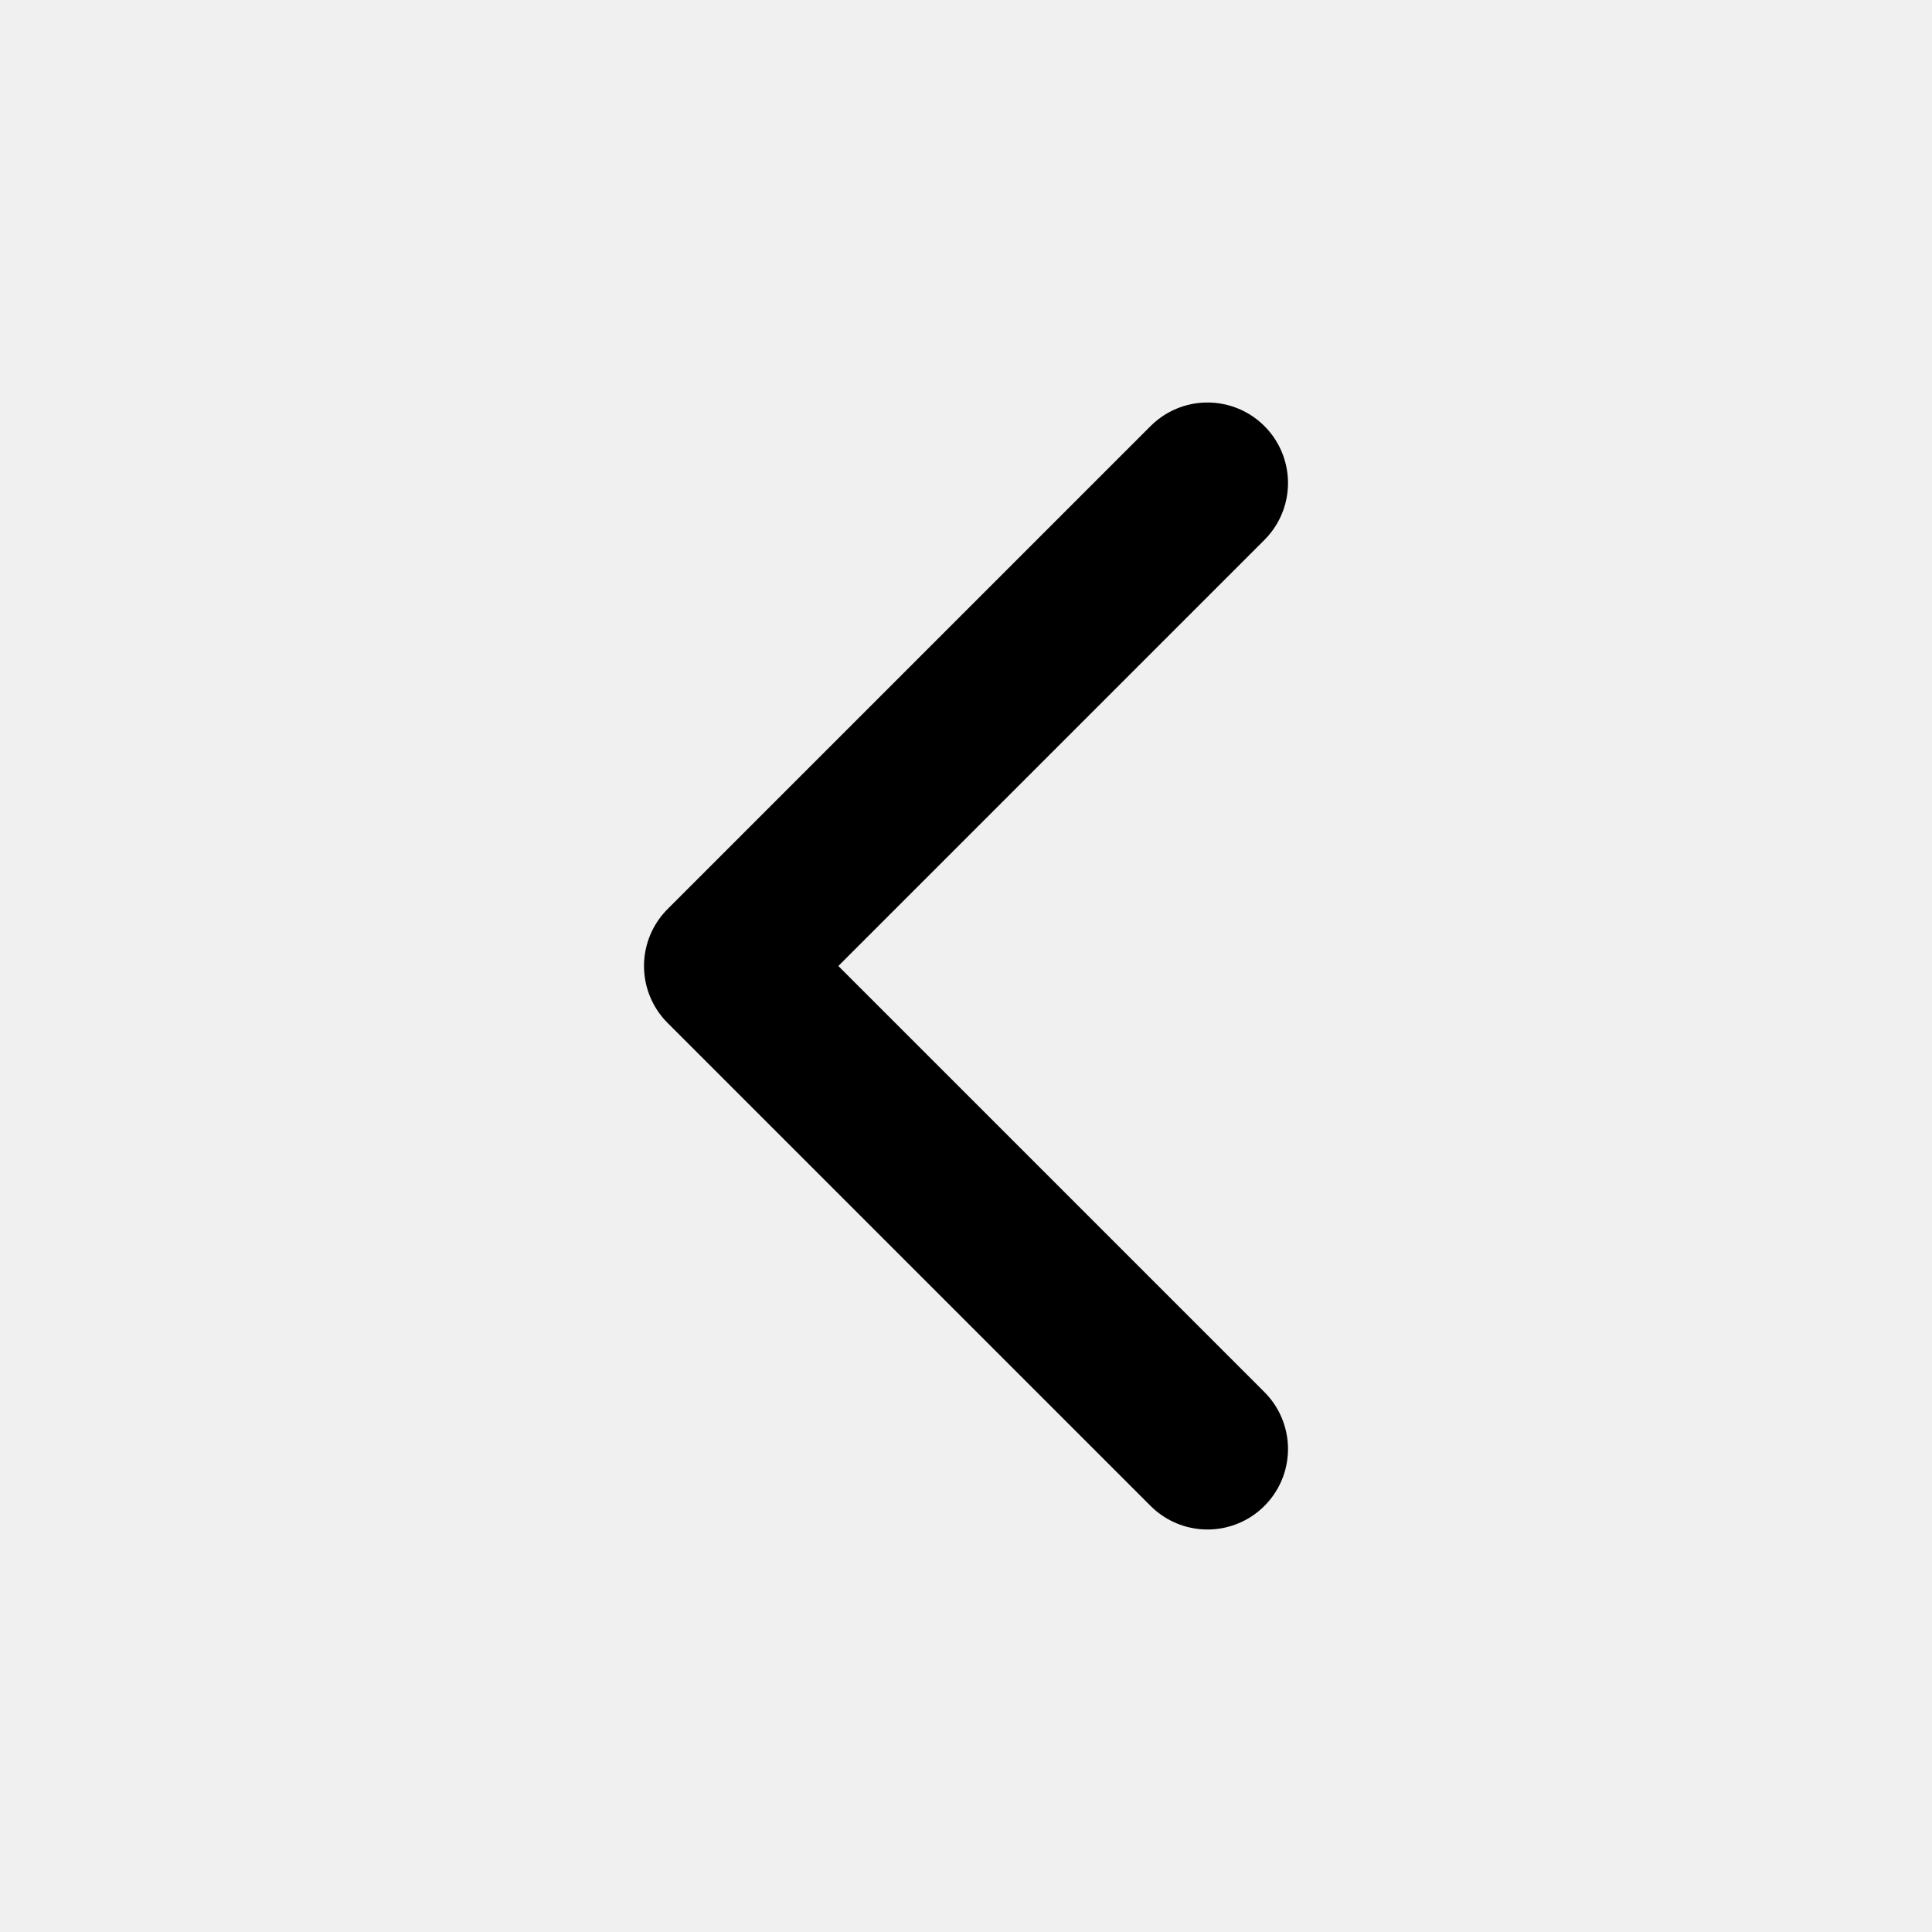
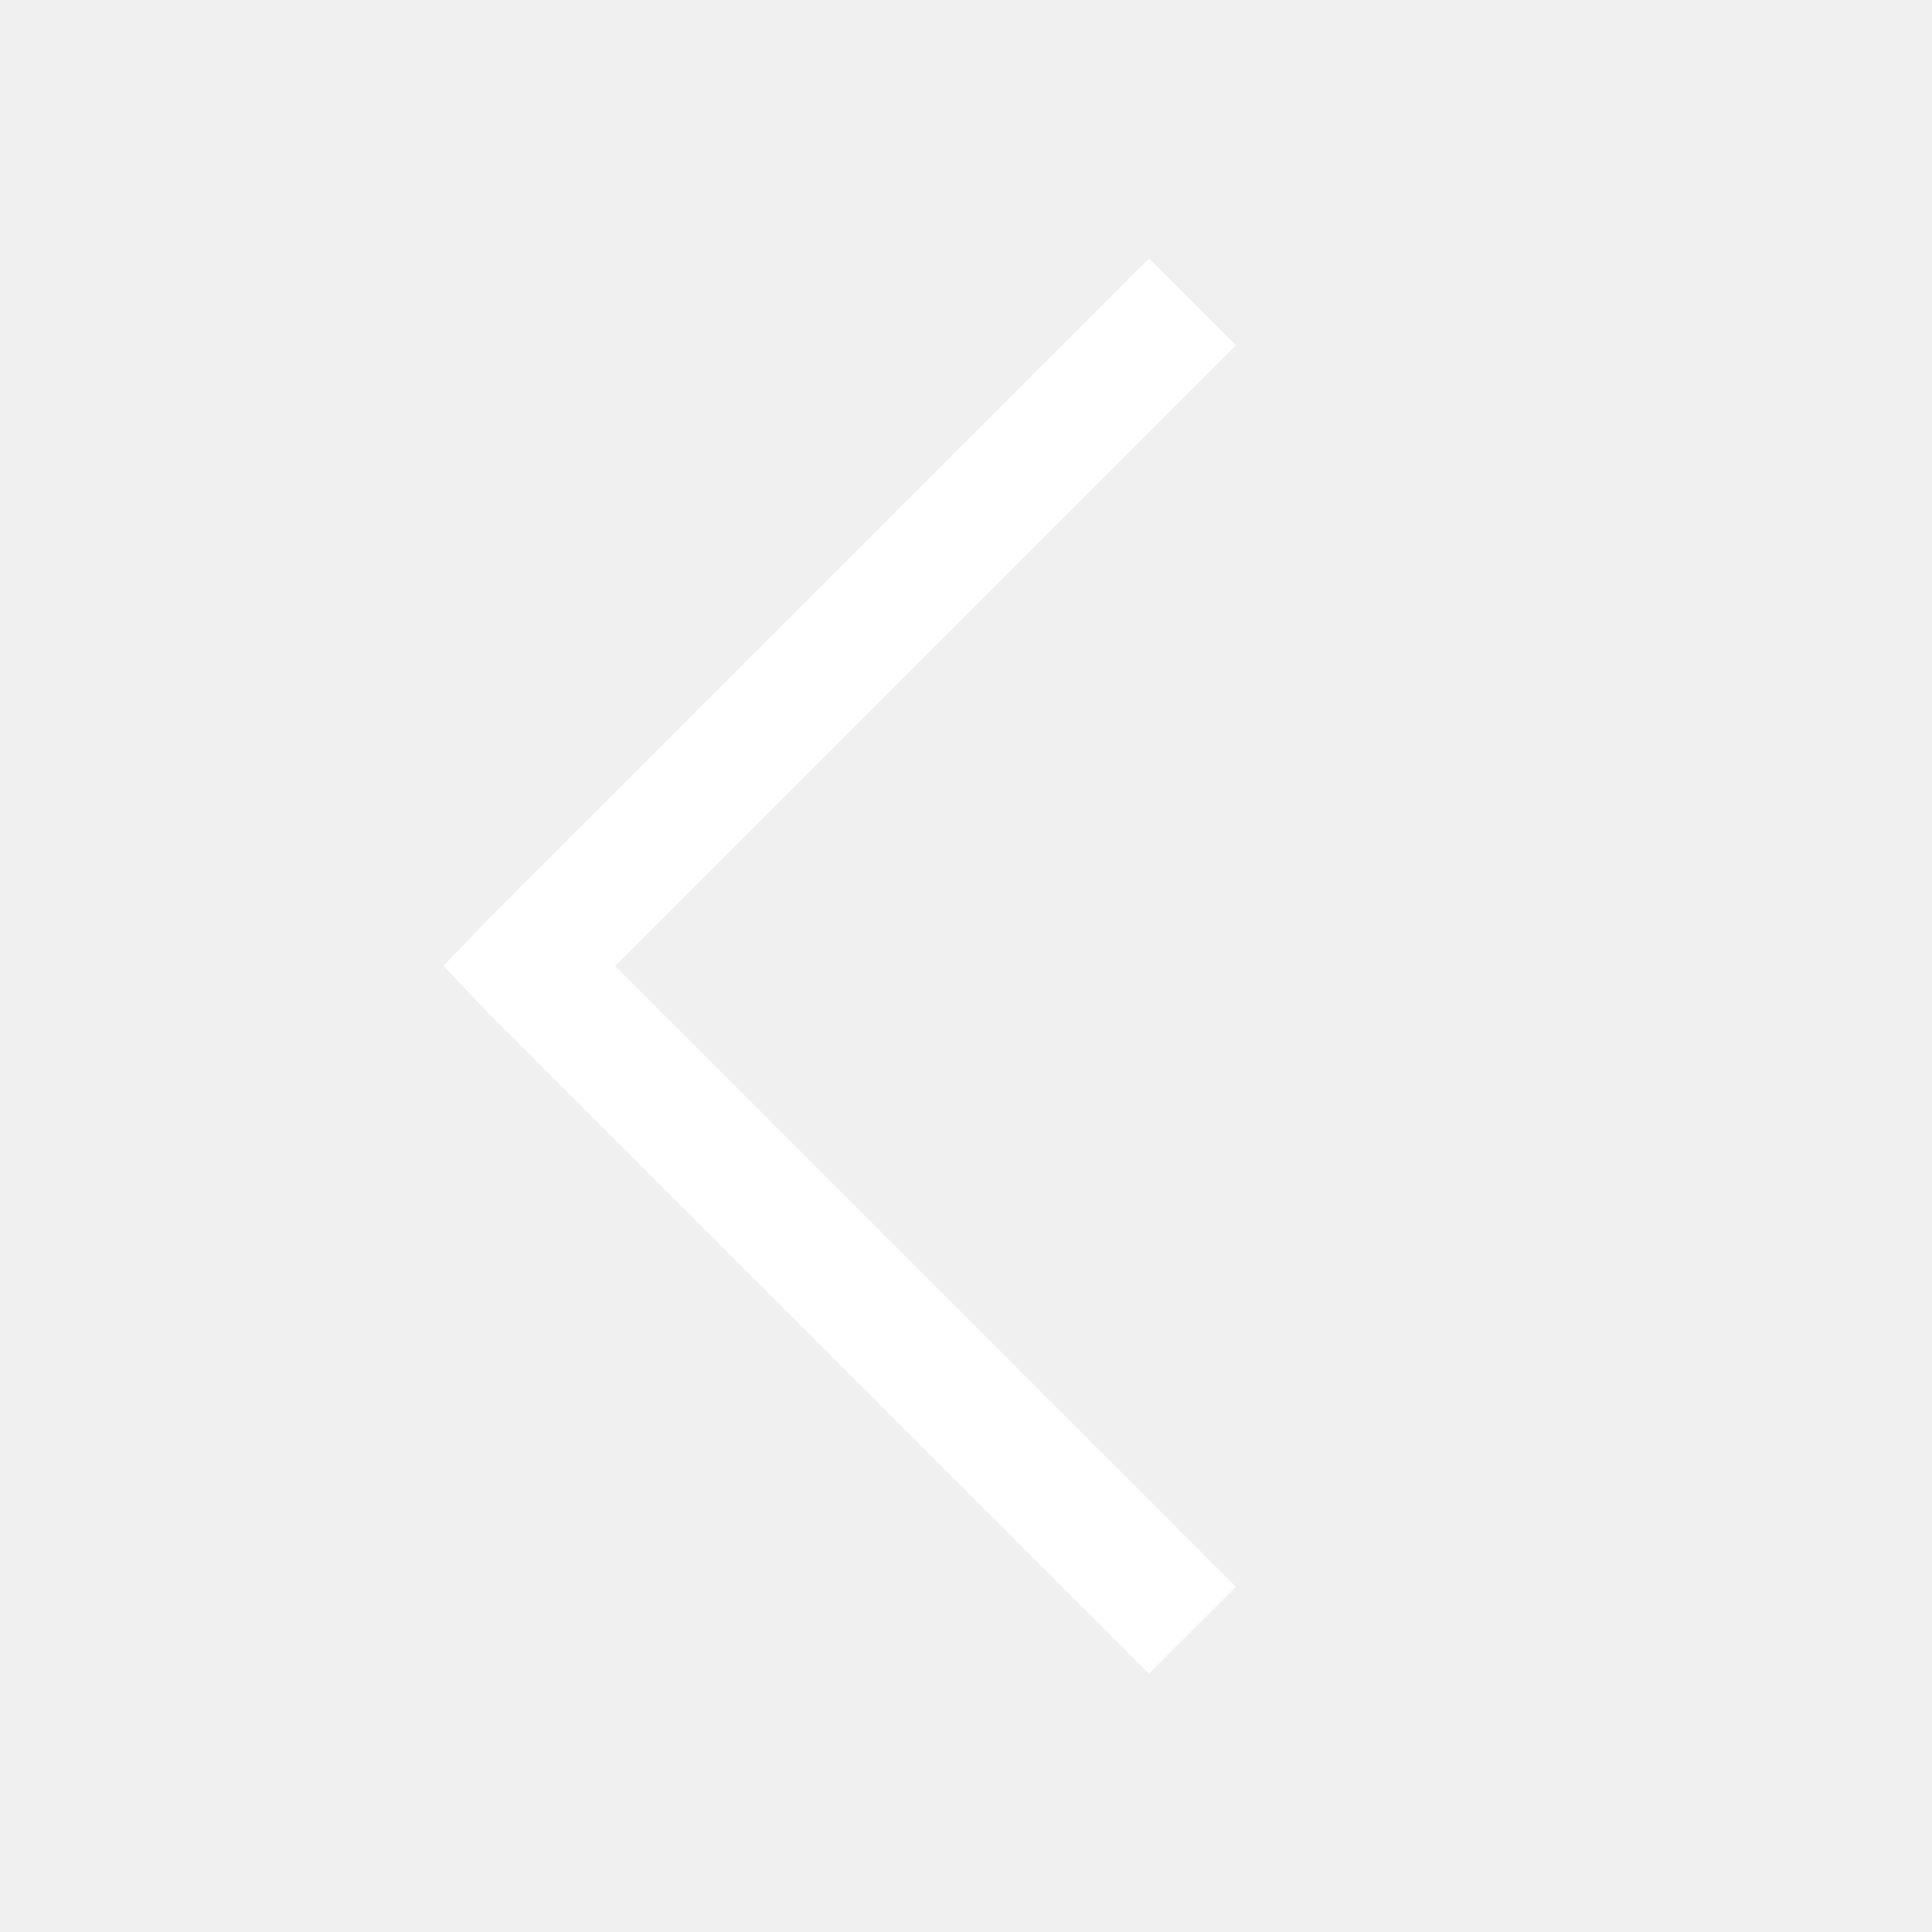
- <svg xmlns="http://www.w3.org/2000/svg" width="24" height="24" viewBox="0 0 24 24" fill="none" stroke="currentColor" stroke-width="2" stroke-linecap="round" stroke-linejoin="round" class="feather feather-chevron-left">
-   <polyline points="15 18 9 12 15 6" />
+ <svg xmlns="http://www.w3.org/2000/svg" viewBox="0 0 32 32" version="1.1" fill="#ffffff" width="32px" height="32px">
+   <g id="surface1" fill="#ffffff">
+     <path style=" " d="M 19.031 4.281 L 8.031 15.281 L 7.344 16 L 8.031 16.719 L 19.031 27.719 L 20.469 26.281 L 10.188 16 L 20.469 5.719 Z " fill="#ffffff" />
+   </g>
</svg>
